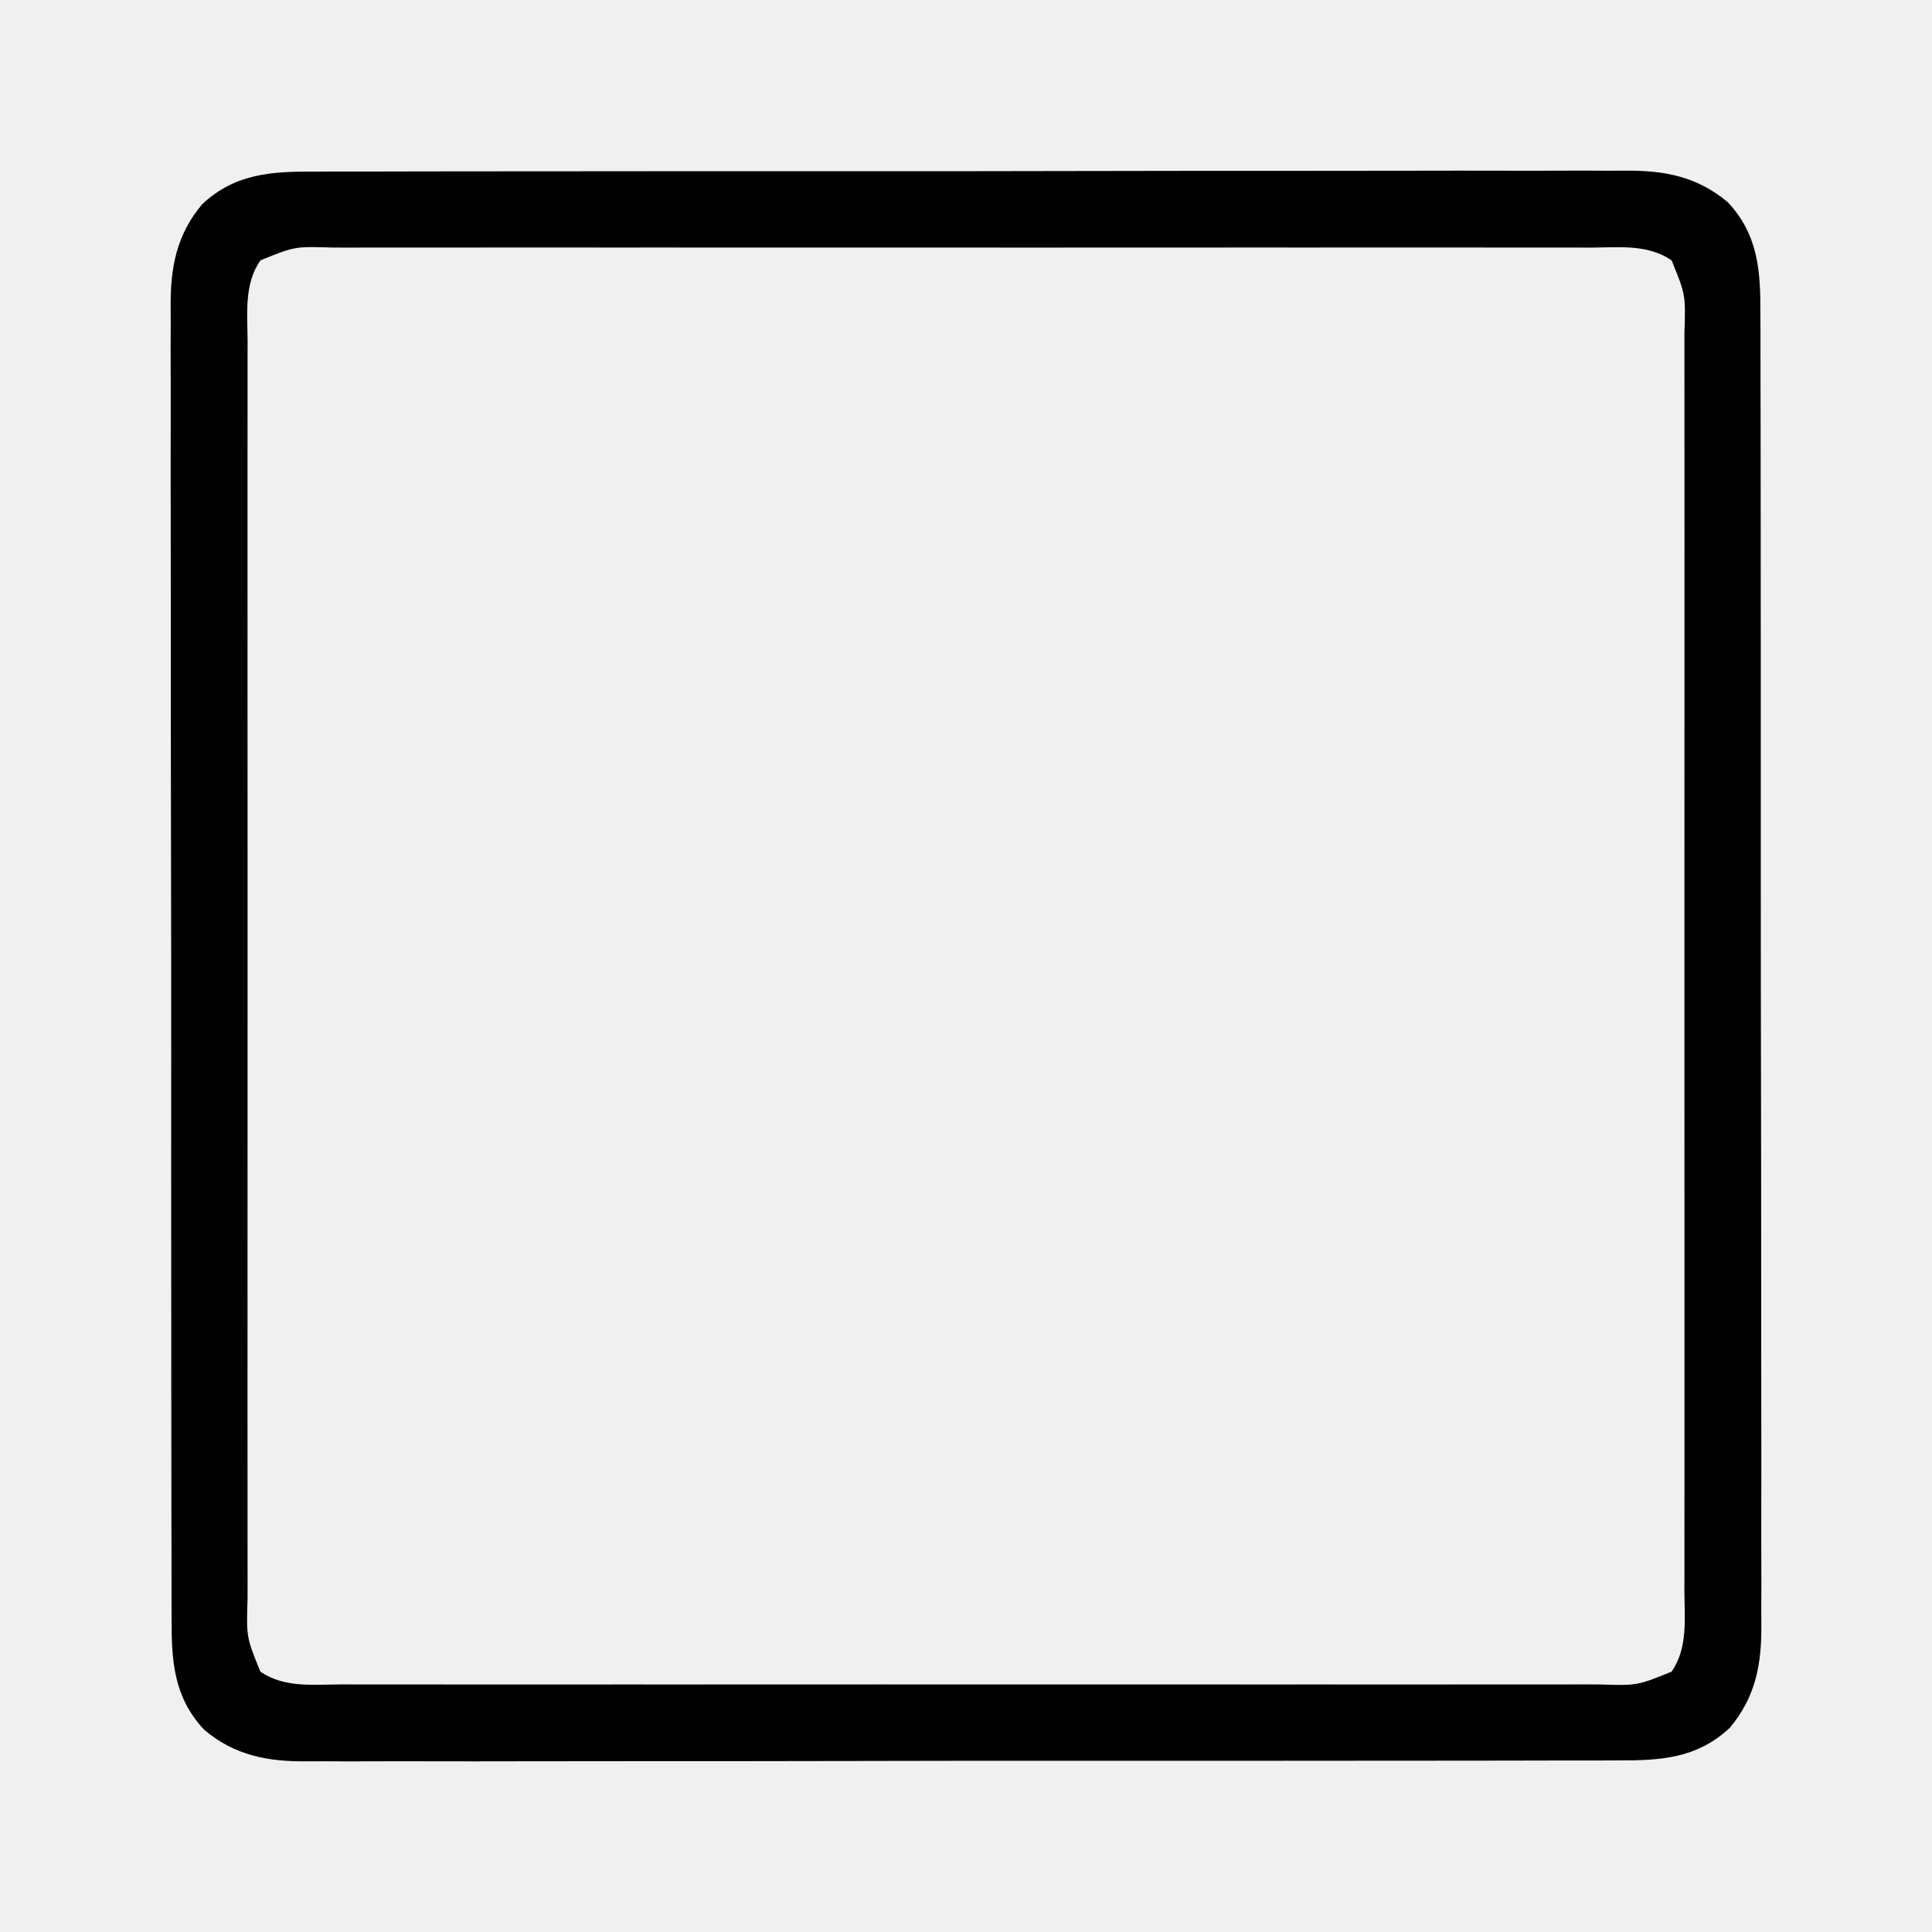
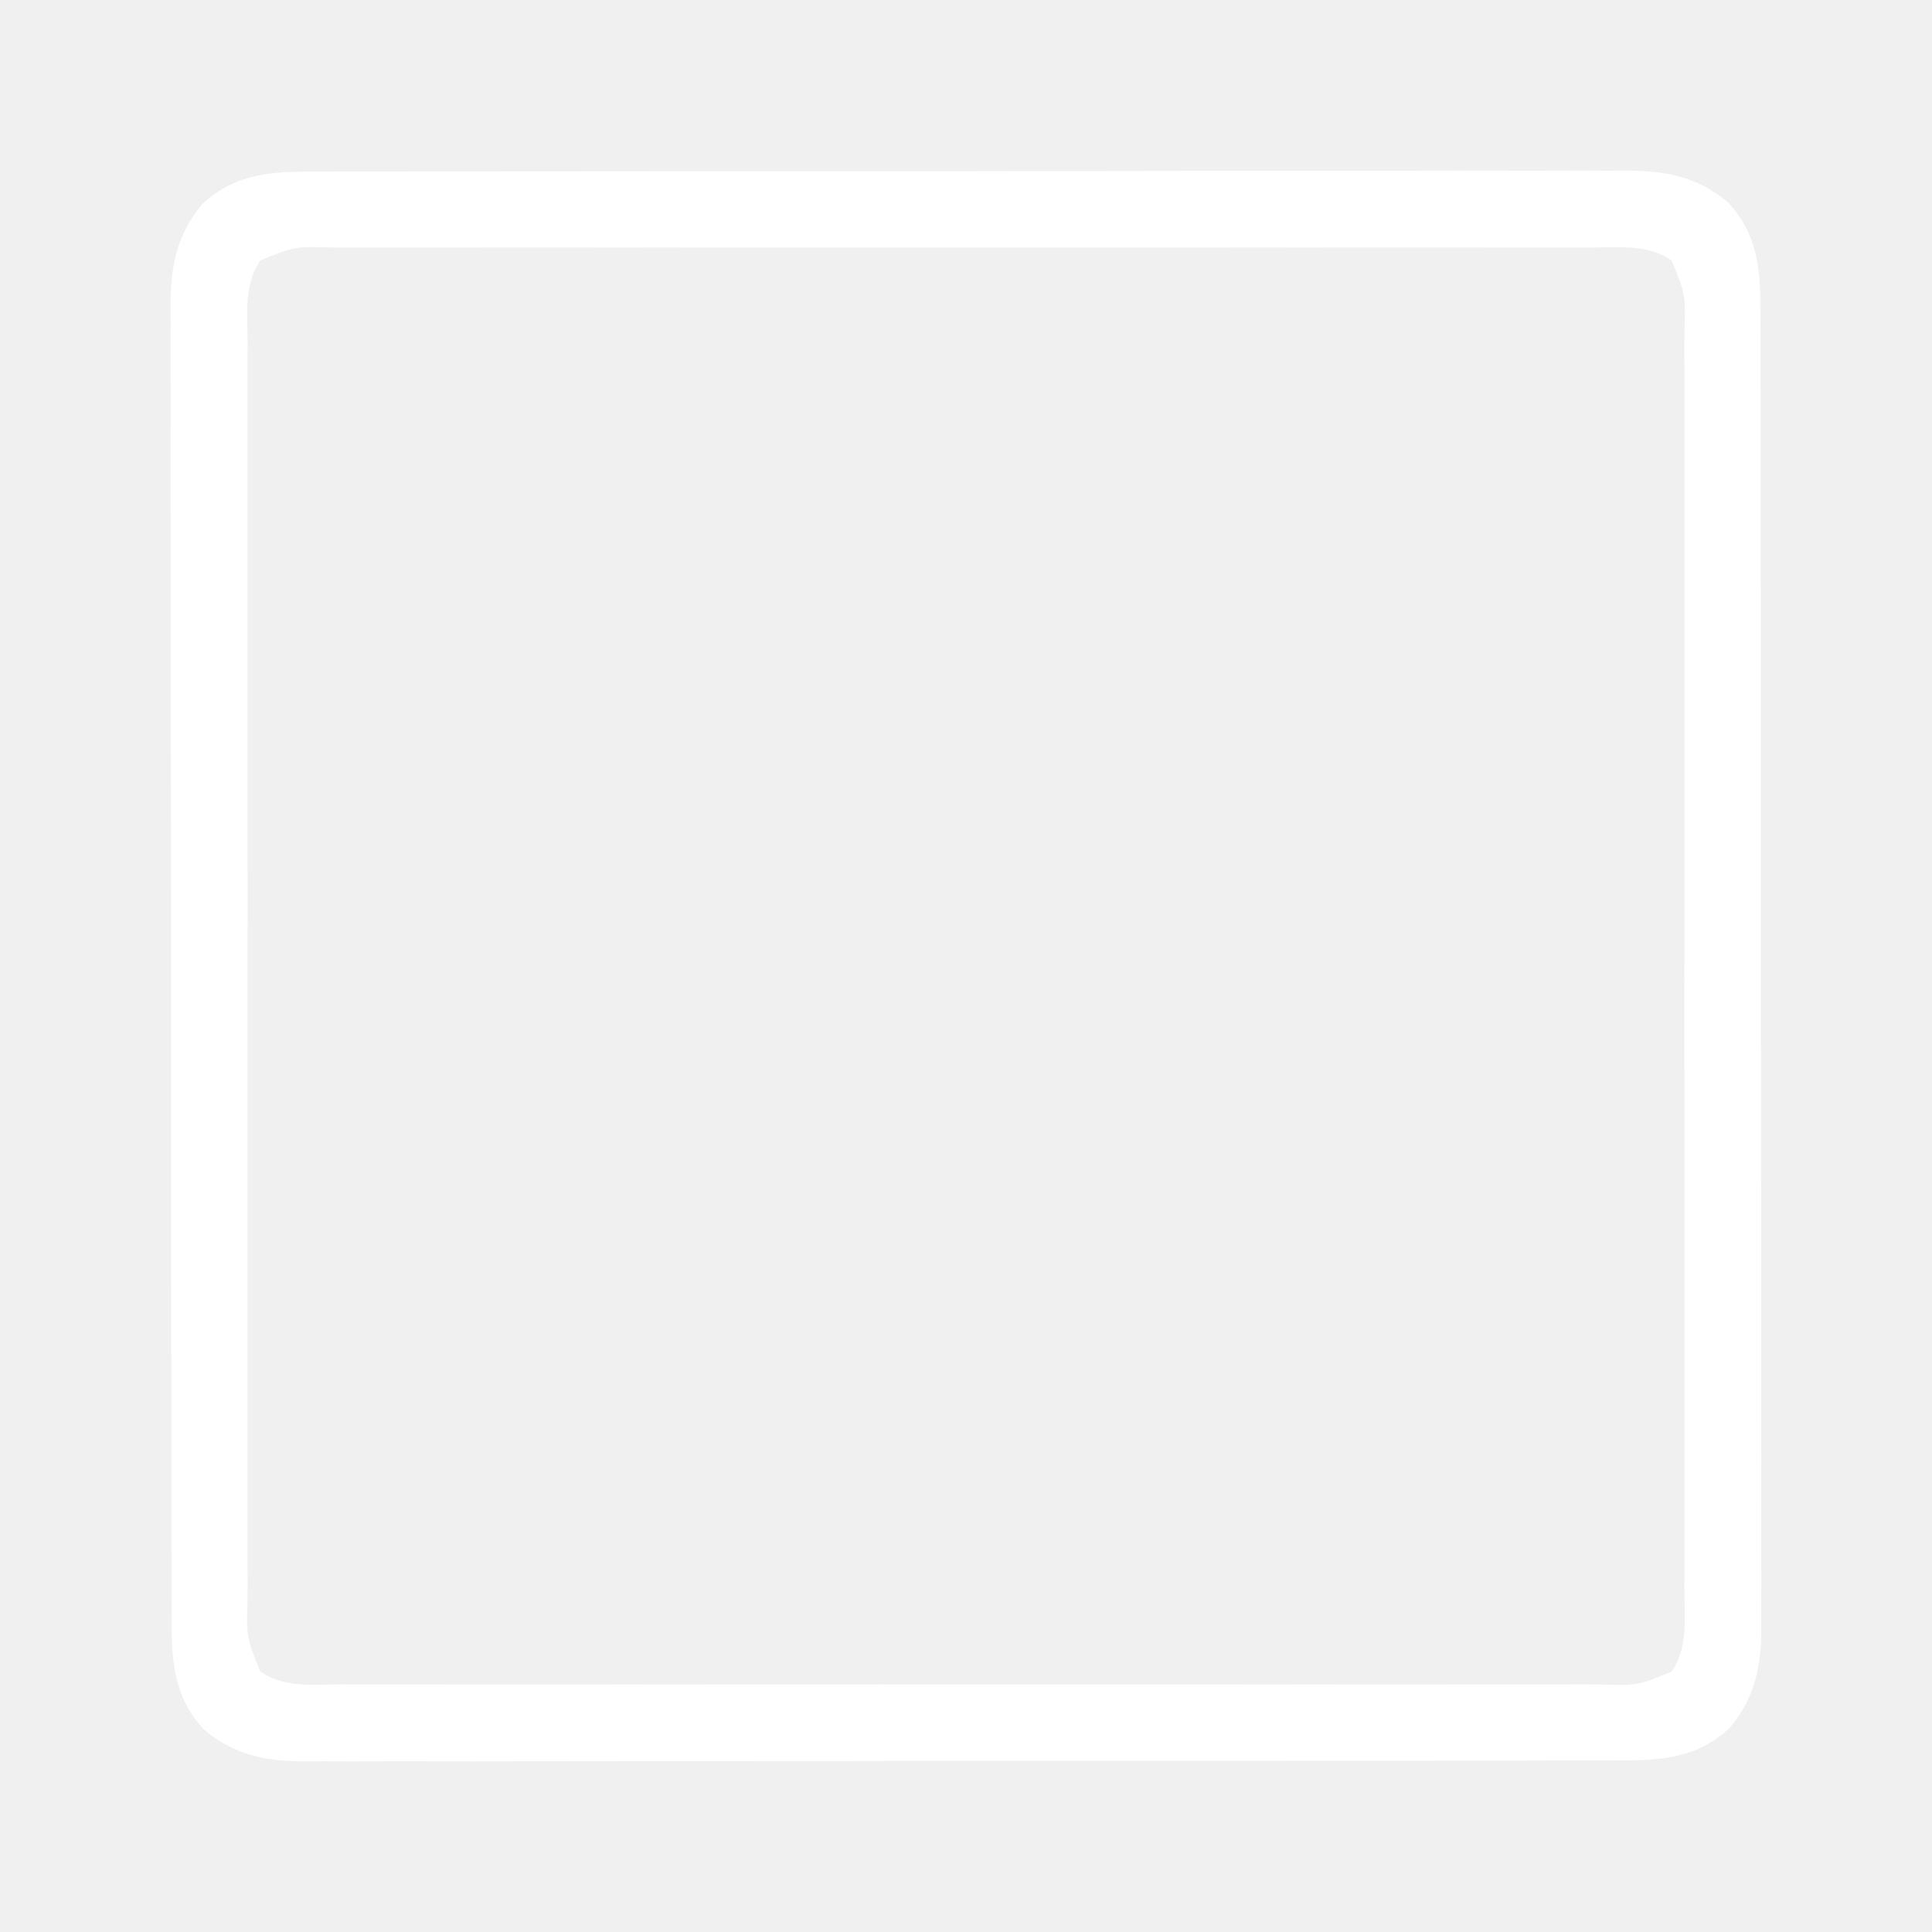
<svg xmlns="http://www.w3.org/2000/svg" version="1.1" width="512" height="512">
-   <path d="M0 0 C1.55 -0.006 3.1 -0.014 4.65 -0.023 C8.894 -0.044 13.137 -0.039 17.381 -0.031 C21.964 -0.026 26.547 -0.044 31.13 -0.059 C40.102 -0.084 49.075 -0.088 58.047 -0.083 C65.342 -0.08 72.636 -0.083 79.931 -0.092 C80.97 -0.093 82.009 -0.094 83.079 -0.095 C85.19 -0.098 87.3 -0.1 89.411 -0.103 C109.198 -0.124 128.984 -0.12 148.771 -0.108 C166.862 -0.098 184.953 -0.12 203.044 -0.158 C221.631 -0.197 240.218 -0.213 258.805 -0.206 C269.235 -0.202 279.666 -0.207 290.097 -0.235 C298.977 -0.259 307.857 -0.262 316.737 -0.238 C321.266 -0.226 325.793 -0.224 330.322 -0.248 C334.473 -0.269 338.623 -0.263 342.774 -0.235 C344.27 -0.23 345.766 -0.235 347.262 -0.251 C357.658 -0.354 366.458 1.227 374.645 8.145 C382.732 16.798 383.308 26.5 383.245 37.797 C383.251 39.347 383.259 40.898 383.269 42.448 C383.289 46.691 383.285 50.935 383.276 55.178 C383.271 59.761 383.289 64.344 383.304 68.927 C383.33 77.9 383.333 86.872 383.329 95.844 C383.325 103.139 383.329 110.434 383.337 117.728 C383.338 118.767 383.34 119.806 383.341 120.876 C383.343 122.987 383.346 125.098 383.348 127.208 C383.37 146.995 383.366 166.782 383.353 186.568 C383.343 204.659 383.365 222.75 383.404 240.842 C383.442 259.428 383.459 278.015 383.451 296.602 C383.447 307.033 383.452 317.463 383.481 327.894 C383.505 336.774 383.507 345.654 383.483 354.535 C383.471 359.063 383.469 363.591 383.493 368.119 C383.515 372.27 383.509 376.42 383.481 380.571 C383.475 382.067 383.48 383.563 383.496 385.059 C383.6 395.455 382.018 404.255 375.101 412.443 C366.448 420.53 356.745 421.105 345.448 421.043 C343.898 421.049 342.348 421.057 340.798 421.066 C336.554 421.086 332.311 421.082 328.067 421.074 C323.484 421.069 318.901 421.087 314.318 421.102 C305.346 421.127 296.374 421.131 287.401 421.126 C280.106 421.123 272.812 421.126 265.517 421.135 C263.959 421.136 263.959 421.136 262.369 421.138 C260.258 421.141 258.148 421.143 256.037 421.145 C236.251 421.167 216.464 421.163 196.677 421.151 C178.586 421.14 160.495 421.163 142.404 421.201 C123.817 421.24 105.23 421.256 86.643 421.249 C76.213 421.245 65.782 421.25 55.351 421.278 C46.471 421.302 37.591 421.305 28.711 421.28 C24.182 421.269 19.655 421.266 15.127 421.29 C10.975 421.312 6.825 421.306 2.674 421.278 C1.178 421.273 -0.318 421.277 -1.813 421.293 C-12.21 421.397 -21.01 419.816 -29.197 412.898 C-37.284 404.245 -37.86 394.543 -37.797 383.245 C-37.803 381.695 -37.811 380.145 -37.821 378.595 C-37.841 374.351 -37.837 370.108 -37.828 365.865 C-37.823 361.282 -37.841 356.699 -37.856 352.116 C-37.882 343.143 -37.885 334.171 -37.881 325.198 C-37.877 317.904 -37.881 310.609 -37.889 303.314 C-37.89 302.275 -37.891 301.237 -37.893 300.166 C-37.895 298.056 -37.898 295.945 -37.9 293.835 C-37.922 274.048 -37.917 254.261 -37.905 234.475 C-37.895 216.383 -37.917 198.292 -37.955 180.201 C-37.994 161.614 -38.011 143.028 -38.003 124.441 C-37.999 114.01 -38.004 103.579 -38.033 93.149 C-38.056 84.268 -38.059 75.388 -38.035 66.508 C-38.023 61.98 -38.021 57.452 -38.045 52.924 C-38.067 48.773 -38.06 44.623 -38.032 40.472 C-38.027 38.976 -38.032 37.48 -38.048 35.984 C-38.152 25.587 -36.57 16.788 -29.653 8.6 C-21 0.513 -11.297 -0.063 0 0 Z M-14.276 23.521 C-18.638 29.867 -17.694 37.557 -17.657 44.983 C-17.66 46.469 -17.665 47.955 -17.671 49.441 C-17.684 53.516 -17.677 57.591 -17.668 61.667 C-17.661 66.065 -17.672 70.463 -17.68 74.861 C-17.693 83.474 -17.691 92.087 -17.682 100.699 C-17.675 107.699 -17.674 114.699 -17.677 121.698 C-17.678 122.695 -17.678 123.691 -17.679 124.717 C-17.68 126.741 -17.681 128.764 -17.682 130.788 C-17.69 149.765 -17.68 168.742 -17.664 187.718 C-17.651 204.002 -17.653 220.286 -17.667 236.569 C-17.683 255.478 -17.689 274.387 -17.68 293.296 C-17.679 295.312 -17.678 297.328 -17.677 299.344 C-17.677 300.336 -17.676 301.328 -17.676 302.35 C-17.673 309.342 -17.678 316.333 -17.685 323.325 C-17.693 331.845 -17.691 340.365 -17.675 348.885 C-17.667 353.232 -17.664 357.579 -17.674 361.926 C-17.683 365.906 -17.678 369.885 -17.662 373.865 C-17.659 375.305 -17.66 376.744 -17.668 378.183 C-17.993 388.374 -17.993 388.374 -14.276 397.521 C-7.931 401.884 -0.24 400.94 7.186 400.902 C8.672 400.906 10.158 400.911 11.644 400.917 C15.719 400.929 19.794 400.923 23.869 400.914 C28.268 400.907 32.666 400.917 37.064 400.926 C45.677 400.939 54.289 400.936 62.902 400.927 C69.902 400.92 76.901 400.92 83.901 400.923 C84.897 400.923 85.893 400.924 86.92 400.924 C88.943 400.925 90.967 400.926 92.991 400.927 C111.968 400.936 130.944 400.926 149.921 400.91 C166.205 400.896 182.488 400.899 198.772 400.913 C217.681 400.929 236.589 400.935 255.498 400.926 C257.514 400.925 259.531 400.924 261.547 400.923 C262.539 400.922 263.531 400.922 264.553 400.921 C271.545 400.919 278.536 400.923 285.527 400.93 C294.047 400.939 302.567 400.936 311.087 400.92 C315.434 400.913 319.781 400.909 324.129 400.919 C328.108 400.928 332.088 400.923 336.068 400.907 C337.507 400.904 338.947 400.906 340.386 400.913 C350.576 401.239 350.576 401.239 359.724 397.521 C364.086 391.176 363.143 383.486 363.105 376.06 C363.108 374.574 363.113 373.088 363.119 371.602 C363.132 367.526 363.126 363.451 363.116 359.376 C363.109 354.978 363.12 350.58 363.128 346.182 C363.141 337.569 363.139 328.956 363.13 320.343 C363.123 313.344 363.122 306.344 363.125 299.344 C363.126 298.348 363.126 297.352 363.127 296.326 C363.128 294.302 363.129 292.278 363.13 290.255 C363.138 271.278 363.129 252.301 363.112 233.324 C363.099 217.041 363.101 200.757 363.115 184.474 C363.131 165.565 363.138 146.656 363.128 127.747 C363.127 125.731 363.126 123.715 363.125 121.698 C363.125 120.21 363.125 120.21 363.124 118.692 C363.121 111.701 363.126 104.71 363.133 97.718 C363.141 89.198 363.139 80.678 363.123 72.158 C363.115 67.811 363.112 63.464 363.122 59.117 C363.131 55.137 363.126 51.157 363.11 47.178 C363.107 45.738 363.108 44.299 363.116 42.86 C363.441 32.669 363.441 32.669 359.724 23.521 C353.379 19.159 345.688 20.103 338.262 20.14 C336.776 20.137 335.29 20.132 333.804 20.126 C329.729 20.114 325.654 20.12 321.579 20.129 C317.181 20.136 312.782 20.126 308.384 20.117 C299.771 20.104 291.159 20.107 282.546 20.116 C275.546 20.122 268.547 20.123 261.547 20.12 C260.551 20.119 259.555 20.119 258.528 20.119 C256.505 20.118 254.481 20.117 252.457 20.116 C233.48 20.107 214.504 20.117 195.527 20.133 C179.243 20.146 162.96 20.144 146.676 20.13 C127.767 20.114 108.859 20.108 89.95 20.117 C87.934 20.118 85.917 20.119 83.901 20.12 C82.413 20.121 82.413 20.121 80.895 20.121 C73.904 20.124 66.912 20.12 59.921 20.113 C51.401 20.104 42.881 20.106 34.361 20.122 C30.014 20.13 25.667 20.133 21.319 20.123 C17.34 20.114 13.36 20.119 9.38 20.135 C7.941 20.139 6.502 20.137 5.062 20.13 C-5.128 19.804 -5.128 19.804 -14.276 23.521 Z " fill="#000000" transform="translate(83.27596,45.47861)" />
+   <path d="M0 0 C1.55 -0.006 3.1 -0.014 4.65 -0.023 C8.894 -0.044 13.137 -0.039 17.381 -0.031 C21.964 -0.026 26.547 -0.044 31.13 -0.059 C40.102 -0.084 49.075 -0.088 58.047 -0.083 C65.342 -0.08 72.636 -0.083 79.931 -0.092 C80.97 -0.093 82.009 -0.094 83.079 -0.095 C85.19 -0.098 87.3 -0.1 89.411 -0.103 C109.198 -0.124 128.984 -0.12 148.771 -0.108 C166.862 -0.098 184.953 -0.12 203.044 -0.158 C221.631 -0.197 240.218 -0.213 258.805 -0.206 C269.235 -0.202 279.666 -0.207 290.097 -0.235 C298.977 -0.259 307.857 -0.262 316.737 -0.238 C321.266 -0.226 325.793 -0.224 330.322 -0.248 C334.473 -0.269 338.623 -0.263 342.774 -0.235 C344.27 -0.23 345.766 -0.235 347.262 -0.251 C357.658 -0.354 366.458 1.227 374.645 8.145 C382.732 16.798 383.308 26.5 383.245 37.797 C383.251 39.347 383.259 40.898 383.269 42.448 C383.289 46.691 383.285 50.935 383.276 55.178 C383.271 59.761 383.289 64.344 383.304 68.927 C383.33 77.9 383.333 86.872 383.329 95.844 C383.325 103.139 383.329 110.434 383.337 117.728 C383.338 118.767 383.34 119.806 383.341 120.876 C383.343 122.987 383.346 125.098 383.348 127.208 C383.37 146.995 383.366 166.782 383.353 186.568 C383.343 204.659 383.365 222.75 383.404 240.842 C383.442 259.428 383.459 278.015 383.451 296.602 C383.447 307.033 383.452 317.463 383.481 327.894 C383.505 336.774 383.507 345.654 383.483 354.535 C383.471 359.063 383.469 363.591 383.493 368.119 C383.515 372.27 383.509 376.42 383.481 380.571 C383.475 382.067 383.48 383.563 383.496 385.059 C383.6 395.455 382.018 404.255 375.101 412.443 C366.448 420.53 356.745 421.105 345.448 421.043 C343.898 421.049 342.348 421.057 340.798 421.066 C336.554 421.086 332.311 421.082 328.067 421.074 C323.484 421.069 318.901 421.087 314.318 421.102 C305.346 421.127 296.374 421.131 287.401 421.126 C280.106 421.123 272.812 421.126 265.517 421.135 C263.959 421.136 263.959 421.136 262.369 421.138 C260.258 421.141 258.148 421.143 256.037 421.145 C236.251 421.167 216.464 421.163 196.677 421.151 C178.586 421.14 160.495 421.163 142.404 421.201 C123.817 421.24 105.23 421.256 86.643 421.249 C76.213 421.245 65.782 421.25 55.351 421.278 C46.471 421.302 37.591 421.305 28.711 421.28 C24.182 421.269 19.655 421.266 15.127 421.29 C10.975 421.312 6.825 421.306 2.674 421.278 C1.178 421.273 -0.318 421.277 -1.813 421.293 C-12.21 421.397 -21.01 419.816 -29.197 412.898 C-37.284 404.245 -37.86 394.543 -37.797 383.245 C-37.803 381.695 -37.811 380.145 -37.821 378.595 C-37.841 374.351 -37.837 370.108 -37.828 365.865 C-37.823 361.282 -37.841 356.699 -37.856 352.116 C-37.882 343.143 -37.885 334.171 -37.881 325.198 C-37.877 317.904 -37.881 310.609 -37.889 303.314 C-37.89 302.275 -37.891 301.237 -37.893 300.166 C-37.895 298.056 -37.898 295.945 -37.9 293.835 C-37.922 274.048 -37.917 254.261 -37.905 234.475 C-37.895 216.383 -37.917 198.292 -37.955 180.201 C-37.994 161.614 -38.011 143.028 -38.003 124.441 C-37.999 114.01 -38.004 103.579 -38.033 93.149 C-38.056 84.268 -38.059 75.388 -38.035 66.508 C-38.023 61.98 -38.021 57.452 -38.045 52.924 C-38.067 48.773 -38.06 44.623 -38.032 40.472 C-38.027 38.976 -38.032 37.48 -38.048 35.984 C-38.152 25.587 -36.57 16.788 -29.653 8.6 C-21 0.513 -11.297 -0.063 0 0 Z M-14.276 23.521 C-18.638 29.867 -17.694 37.557 -17.657 44.983 C-17.66 46.469 -17.665 47.955 -17.671 49.441 C-17.684 53.516 -17.677 57.591 -17.668 61.667 C-17.661 66.065 -17.672 70.463 -17.68 74.861 C-17.693 83.474 -17.691 92.087 -17.682 100.699 C-17.675 107.699 -17.674 114.699 -17.677 121.698 C-17.678 122.695 -17.678 123.691 -17.679 124.717 C-17.68 126.741 -17.681 128.764 -17.682 130.788 C-17.69 149.765 -17.68 168.742 -17.664 187.718 C-17.651 204.002 -17.653 220.286 -17.667 236.569 C-17.683 255.478 -17.689 274.387 -17.68 293.296 C-17.679 295.312 -17.678 297.328 -17.677 299.344 C-17.677 300.336 -17.676 301.328 -17.676 302.35 C-17.673 309.342 -17.678 316.333 -17.685 323.325 C-17.693 331.845 -17.691 340.365 -17.675 348.885 C-17.667 353.232 -17.664 357.579 -17.674 361.926 C-17.683 365.906 -17.678 369.885 -17.662 373.865 C-17.659 375.305 -17.66 376.744 -17.668 378.183 C-17.993 388.374 -17.993 388.374 -14.276 397.521 C-7.931 401.884 -0.24 400.94 7.186 400.902 C8.672 400.906 10.158 400.911 11.644 400.917 C15.719 400.929 19.794 400.923 23.869 400.914 C28.268 400.907 32.666 400.917 37.064 400.926 C45.677 400.939 54.289 400.936 62.902 400.927 C69.902 400.92 76.901 400.92 83.901 400.923 C84.897 400.923 85.893 400.924 86.92 400.924 C88.943 400.925 90.967 400.926 92.991 400.927 C111.968 400.936 130.944 400.926 149.921 400.91 C166.205 400.896 182.488 400.899 198.772 400.913 C217.681 400.929 236.589 400.935 255.498 400.926 C257.514 400.925 259.531 400.924 261.547 400.923 C262.539 400.922 263.531 400.922 264.553 400.921 C271.545 400.919 278.536 400.923 285.527 400.93 C294.047 400.939 302.567 400.936 311.087 400.92 C315.434 400.913 319.781 400.909 324.129 400.919 C328.108 400.928 332.088 400.923 336.068 400.907 C337.507 400.904 338.947 400.906 340.386 400.913 C350.576 401.239 350.576 401.239 359.724 397.521 C364.086 391.176 363.143 383.486 363.105 376.06 C363.108 374.574 363.113 373.088 363.119 371.602 C363.132 367.526 363.126 363.451 363.116 359.376 C363.109 354.978 363.12 350.58 363.128 346.182 C363.141 337.569 363.139 328.956 363.13 320.343 C363.123 313.344 363.122 306.344 363.125 299.344 C363.126 298.348 363.126 297.352 363.127 296.326 C363.128 294.302 363.129 292.278 363.13 290.255 C363.138 271.278 363.129 252.301 363.112 233.324 C363.099 217.041 363.101 200.757 363.115 184.474 C363.131 165.565 363.138 146.656 363.128 127.747 C363.127 125.731 363.126 123.715 363.125 121.698 C363.125 120.21 363.125 120.21 363.124 118.692 C363.121 111.701 363.126 104.71 363.133 97.718 C363.141 89.198 363.139 80.678 363.123 72.158 C363.115 67.811 363.112 63.464 363.122 59.117 C363.131 55.137 363.126 51.157 363.11 47.178 C363.107 45.738 363.108 44.299 363.116 42.86 C363.441 32.669 363.441 32.669 359.724 23.521 C353.379 19.159 345.688 20.103 338.262 20.14 C336.776 20.137 335.29 20.132 333.804 20.126 C329.729 20.114 325.654 20.12 321.579 20.129 C317.181 20.136 312.782 20.126 308.384 20.117 C299.771 20.104 291.159 20.107 282.546 20.116 C275.546 20.122 268.547 20.123 261.547 20.12 C260.551 20.119 259.555 20.119 258.528 20.119 C256.505 20.118 254.481 20.117 252.457 20.116 C233.48 20.107 214.504 20.117 195.527 20.133 C179.243 20.146 162.96 20.144 146.676 20.13 C127.767 20.114 108.859 20.108 89.95 20.117 C87.934 20.118 85.917 20.119 83.901 20.12 C82.413 20.121 82.413 20.121 80.895 20.121 C73.904 20.124 66.912 20.12 59.921 20.113 C51.401 20.104 42.881 20.106 34.361 20.122 C30.014 20.13 25.667 20.133 21.319 20.123 C17.34 20.114 13.36 20.119 9.38 20.135 C7.941 20.139 6.502 20.137 5.062 20.13 C-5.128 19.804 -5.128 19.804 -14.276 23.521 Z " fill="#ffffff" transform="translate(83.27596,45.47861)" />
</svg>
